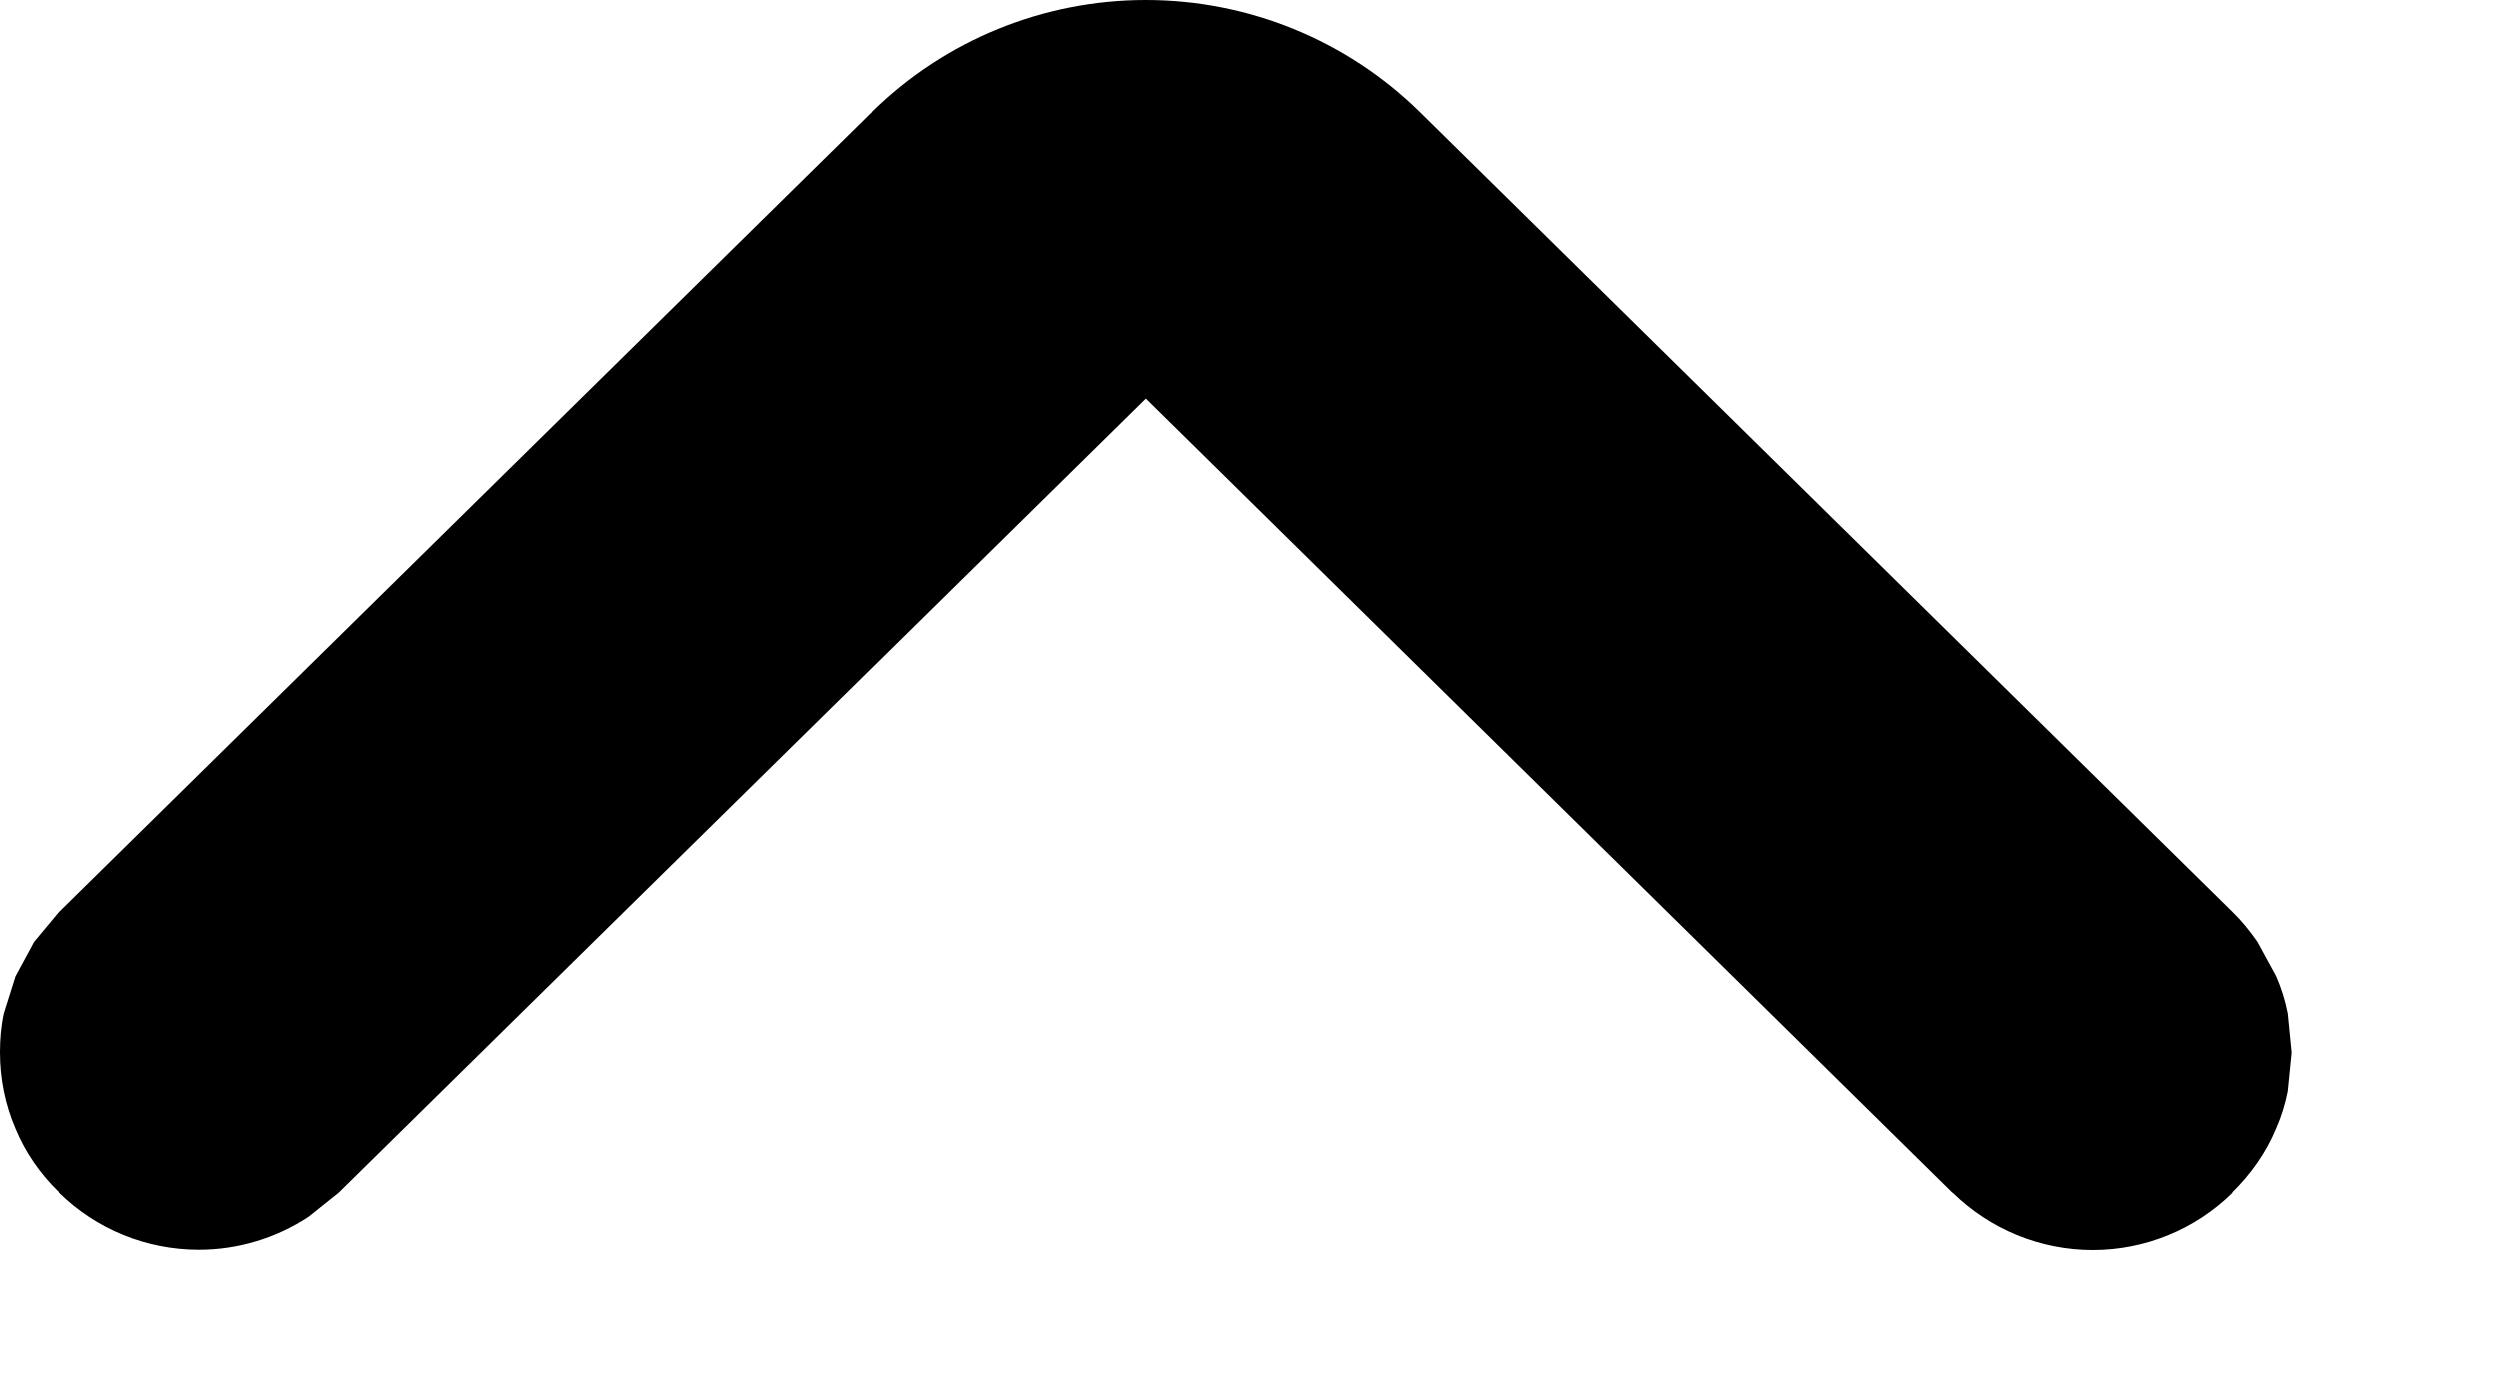
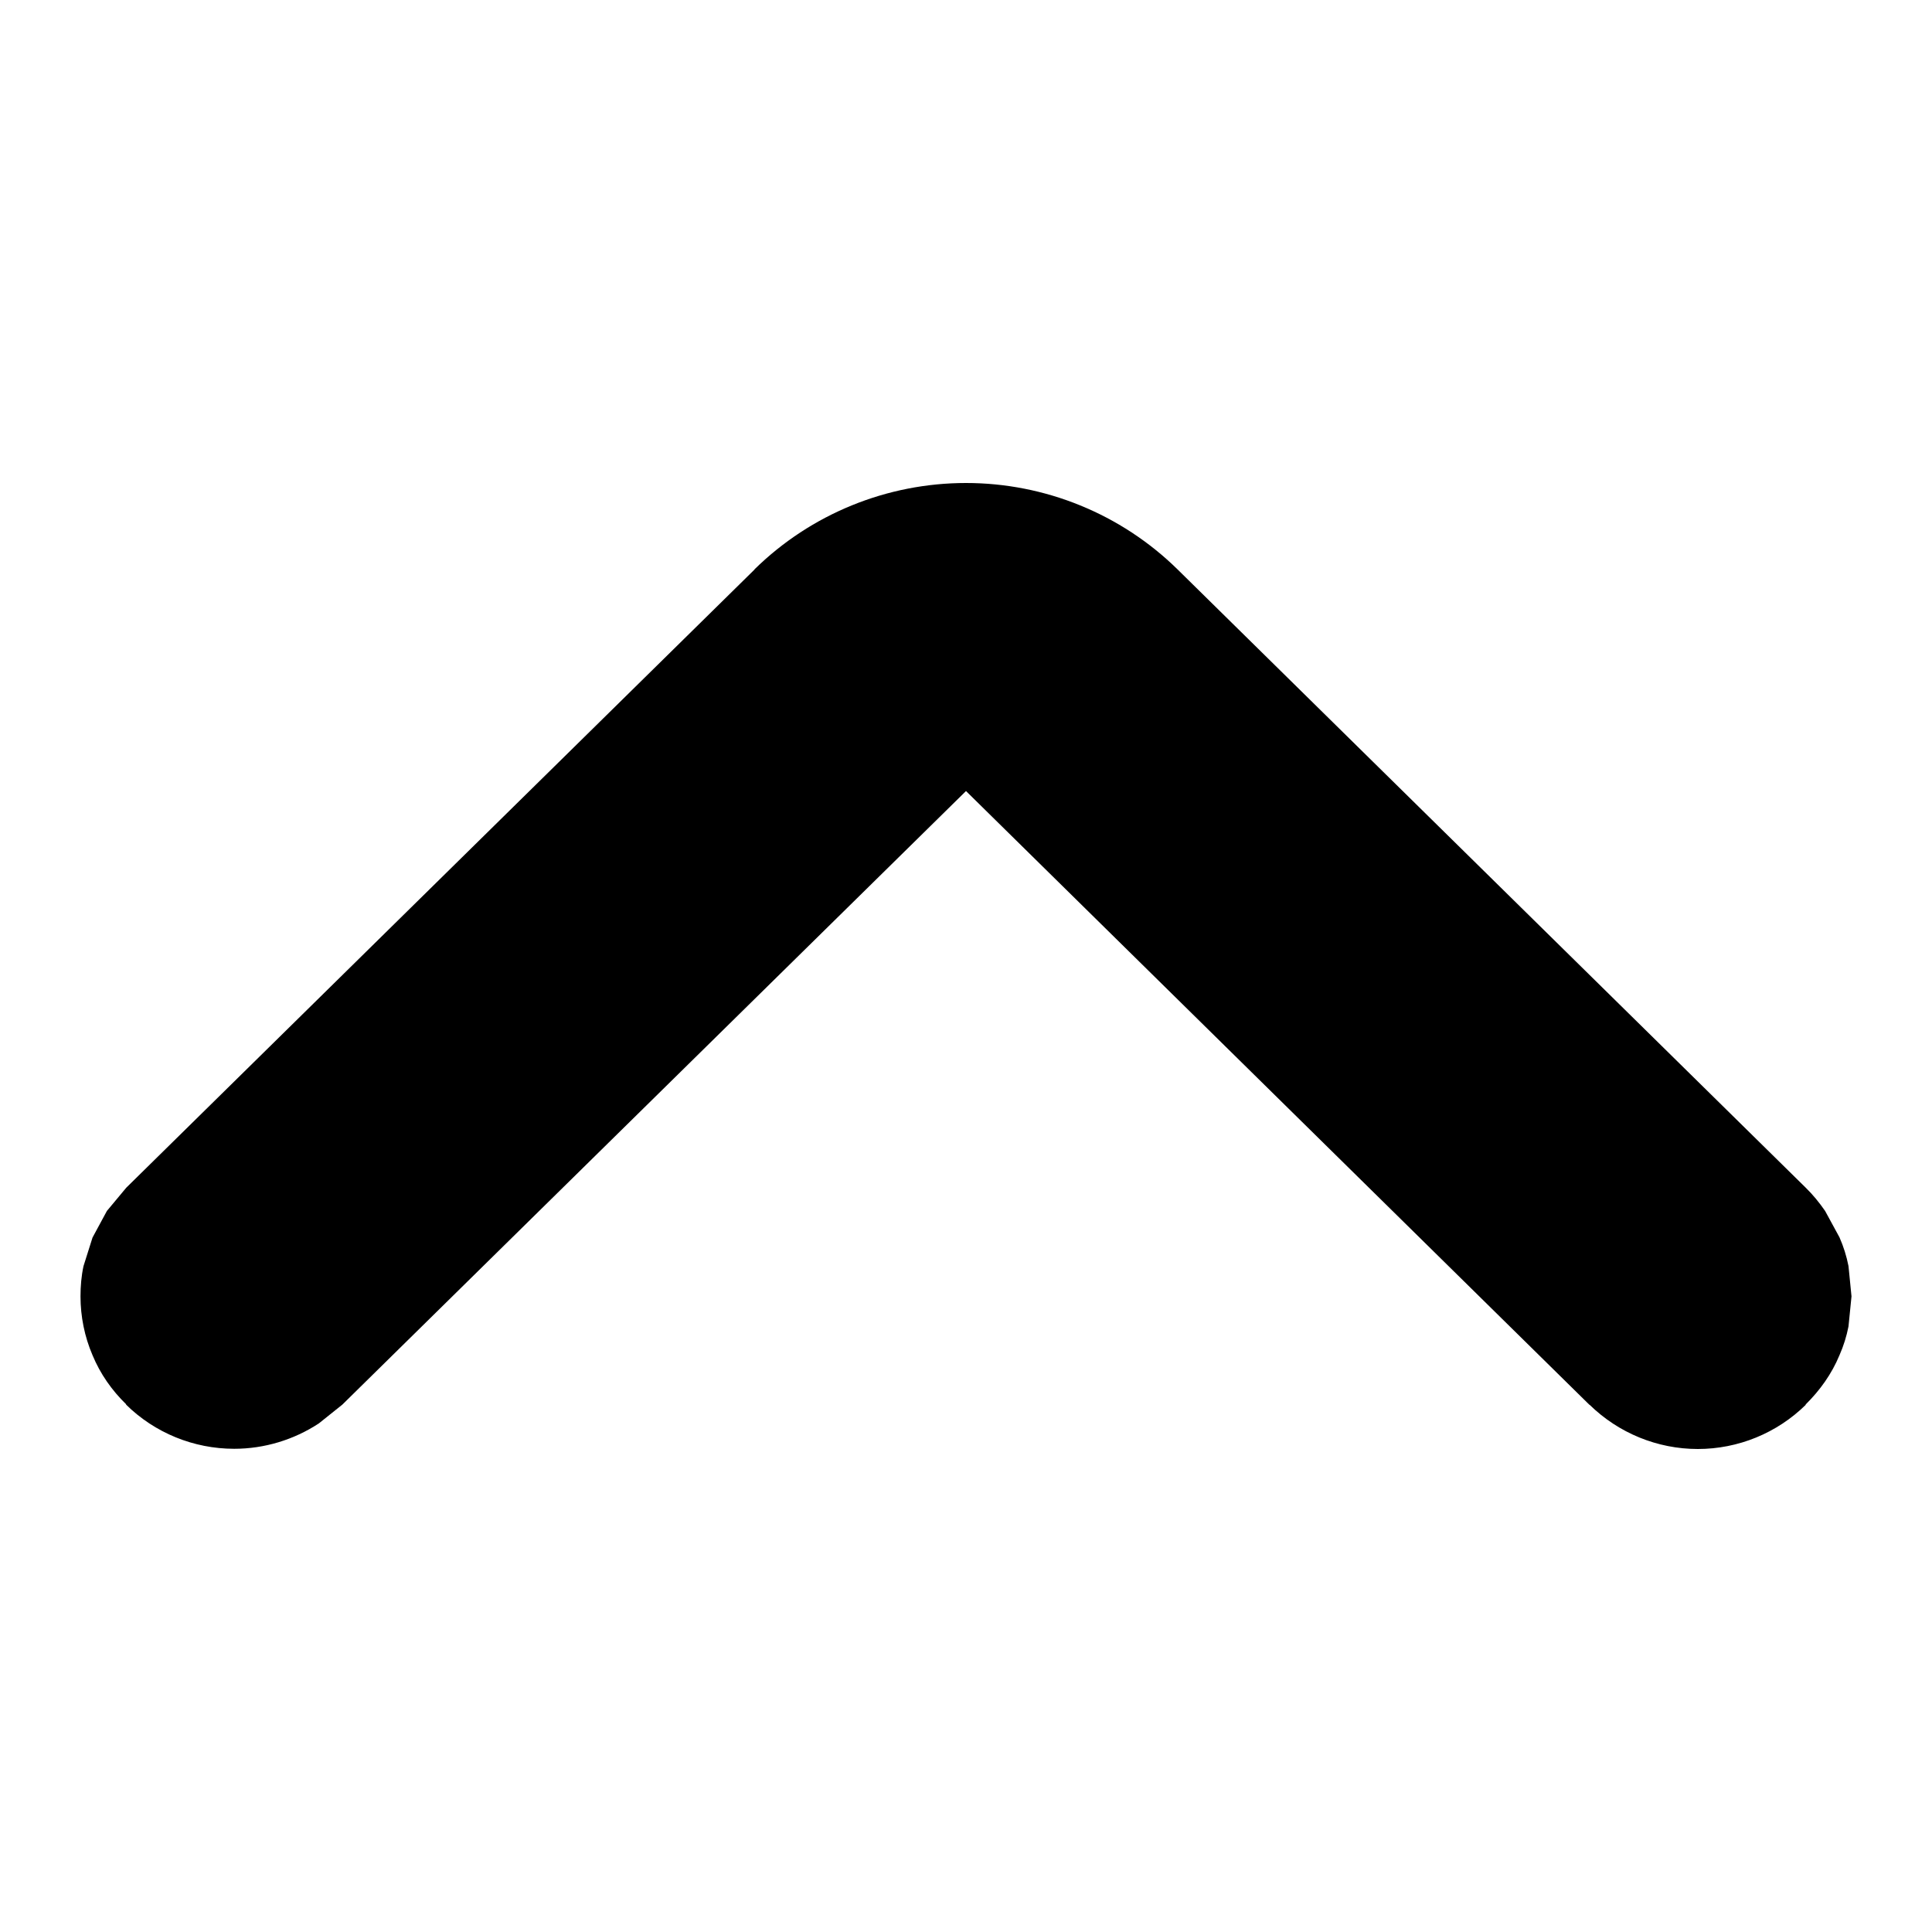
- <svg xmlns="http://www.w3.org/2000/svg" width="9" height="5" viewBox="0 0 9 5" fill="none">
+ <svg xmlns="http://www.w3.org/2000/svg" width="9" height="9" viewBox="-0.375 -2.25 9 9" fill="none">
  <path d="M3.3125e-07 3.789C5.71162e-05 3.883 0.019 3.977 0.056 4.063C0.092 4.15 0.146 4.227 0.213 4.292L0.212 4.293C0.346 4.425 0.527 4.499 0.716 4.499C0.857 4.499 0.994 4.457 1.11 4.381L1.22 4.293L4.125 1.435L7.029 4.294L7.03 4.294C7.165 4.426 7.346 4.5 7.534 4.5C7.722 4.5 7.903 4.426 8.037 4.294L8.036 4.293C8.103 4.227 8.158 4.15 8.194 4.063C8.213 4.02 8.227 3.975 8.236 3.929L8.25 3.789L8.236 3.648C8.227 3.602 8.213 3.557 8.194 3.514L8.127 3.391C8.1 3.352 8.07 3.315 8.036 3.282L5.11 0.402C4.847 0.144 4.493 4.224e-05 4.125 3.60619e-07C3.757 3.92824e-07 3.403 0.144 3.14 0.402L3.14 0.403L0.213 3.283L0.123 3.391L0.056 3.515L0.014 3.648C0.004 3.694 3.27126e-07 3.742 3.3125e-07 3.789Z" fill="black" />
</svg>
